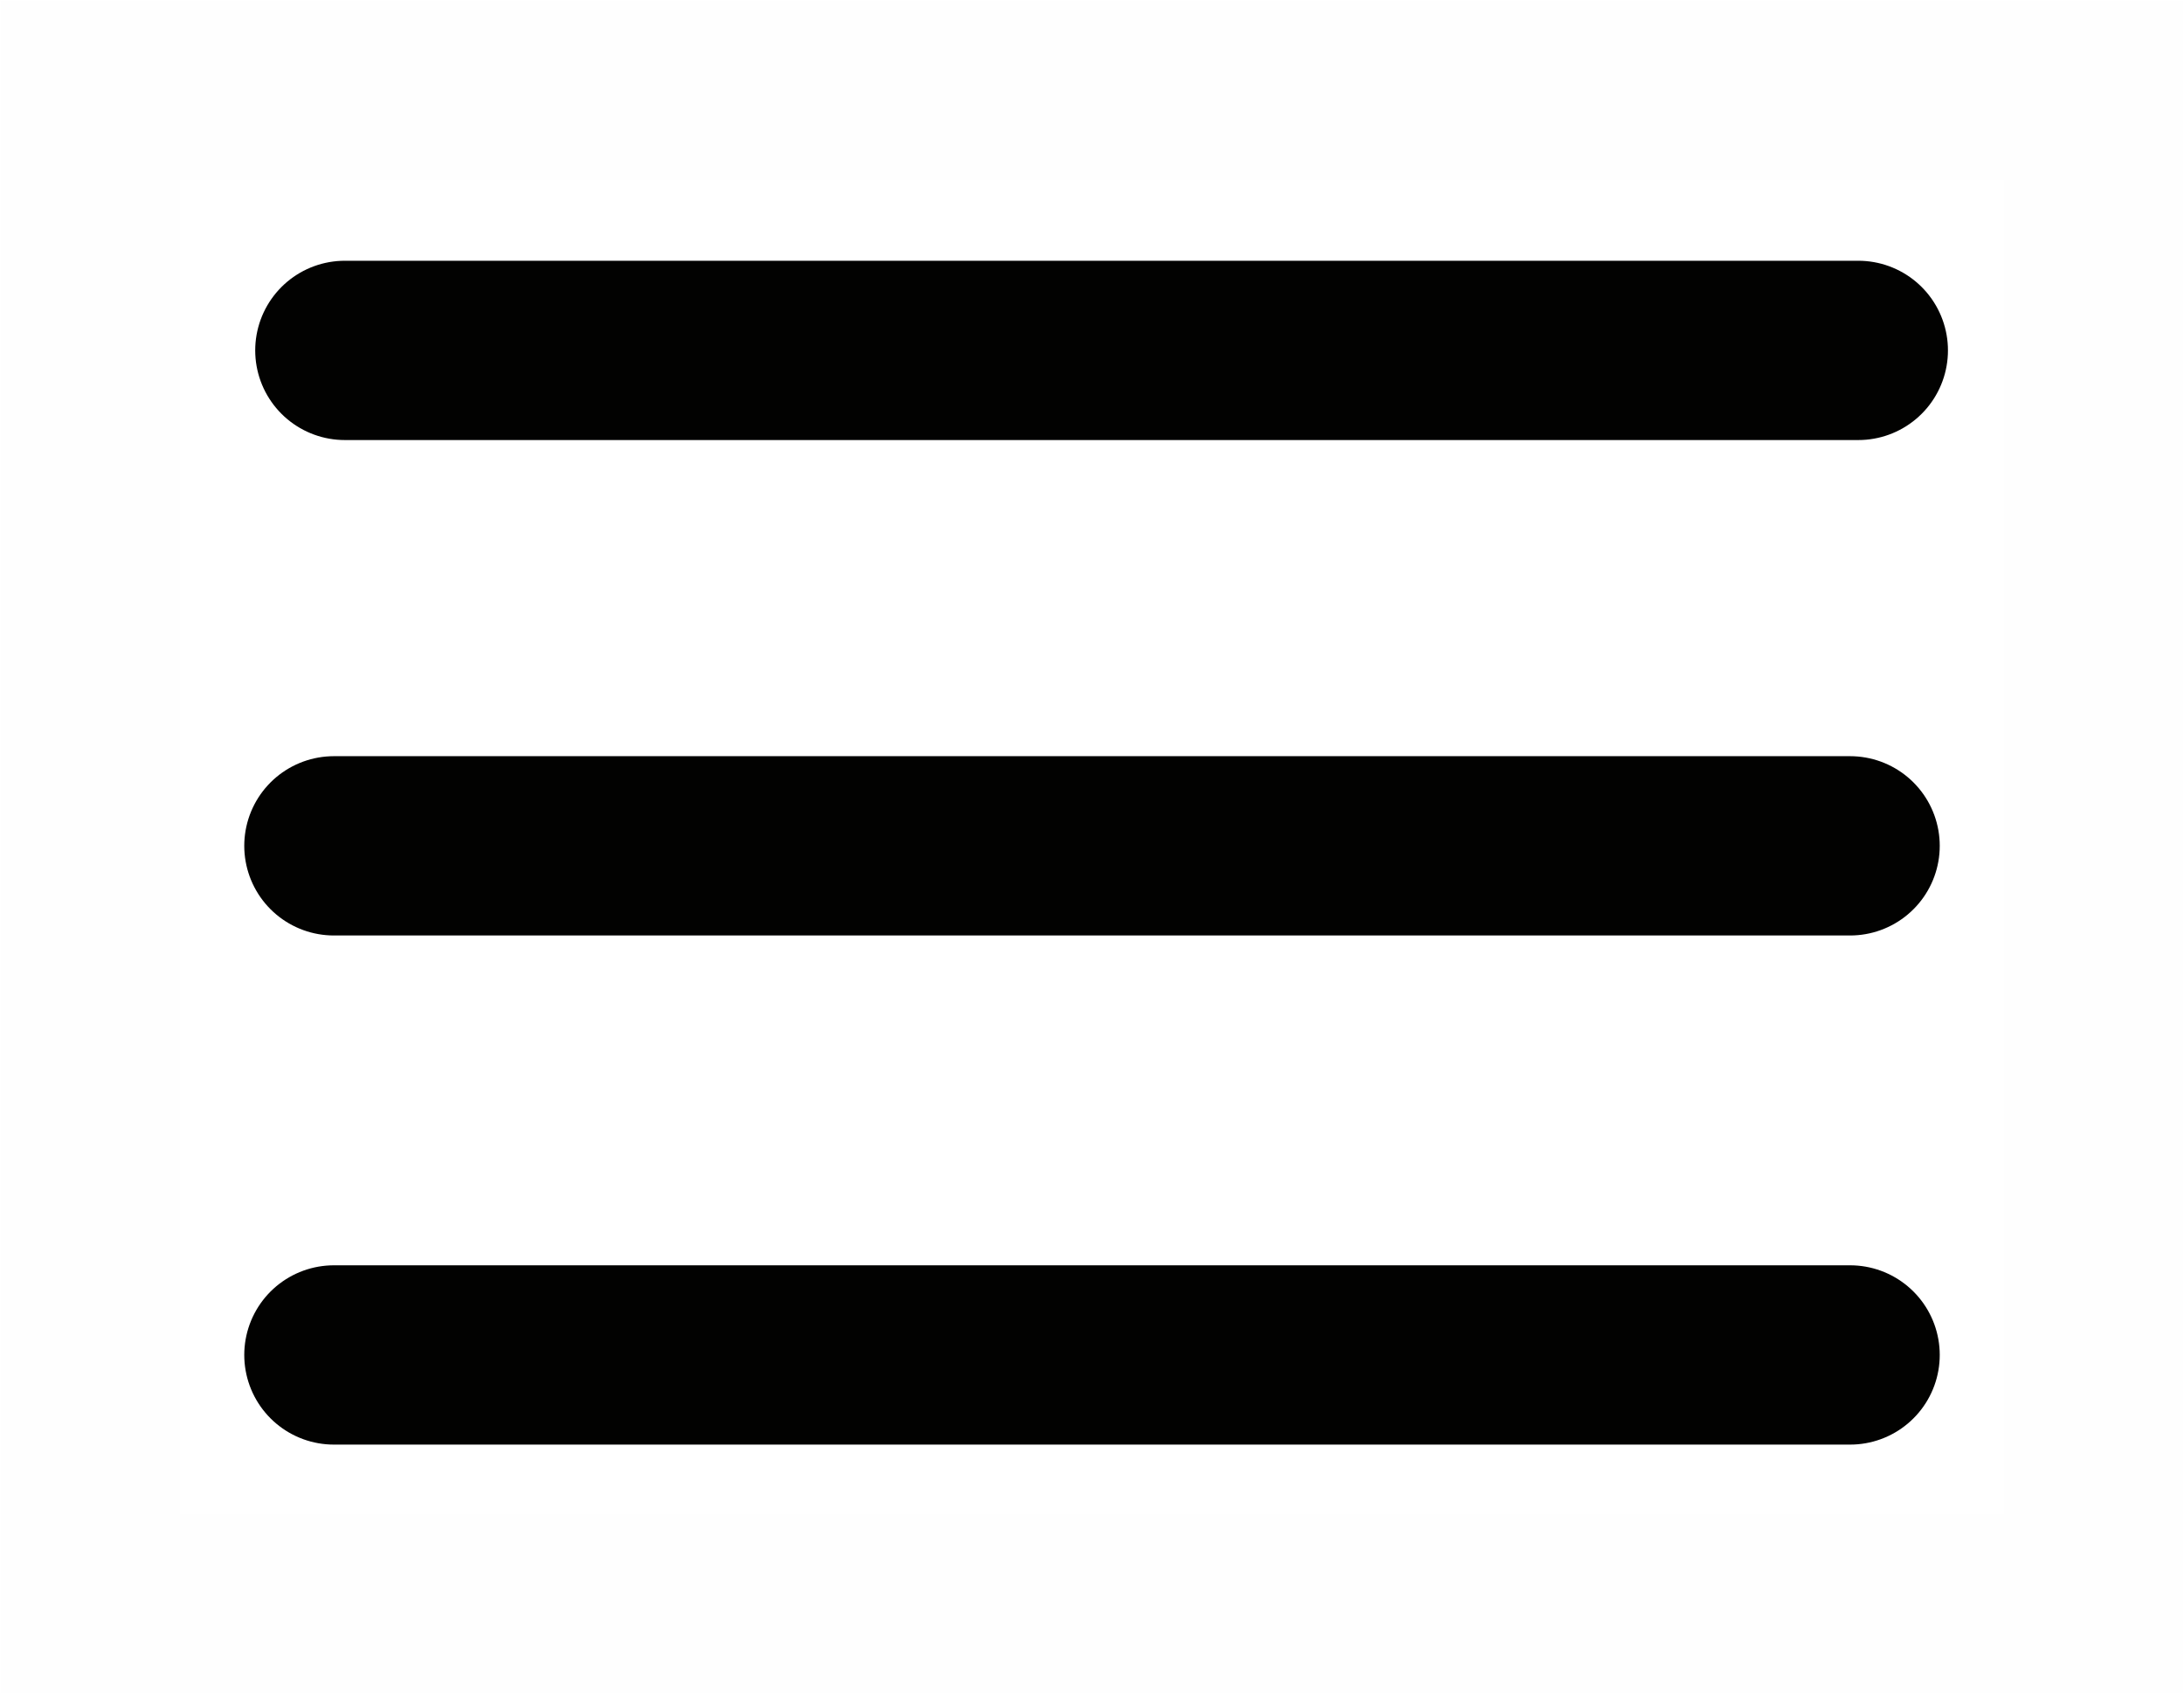
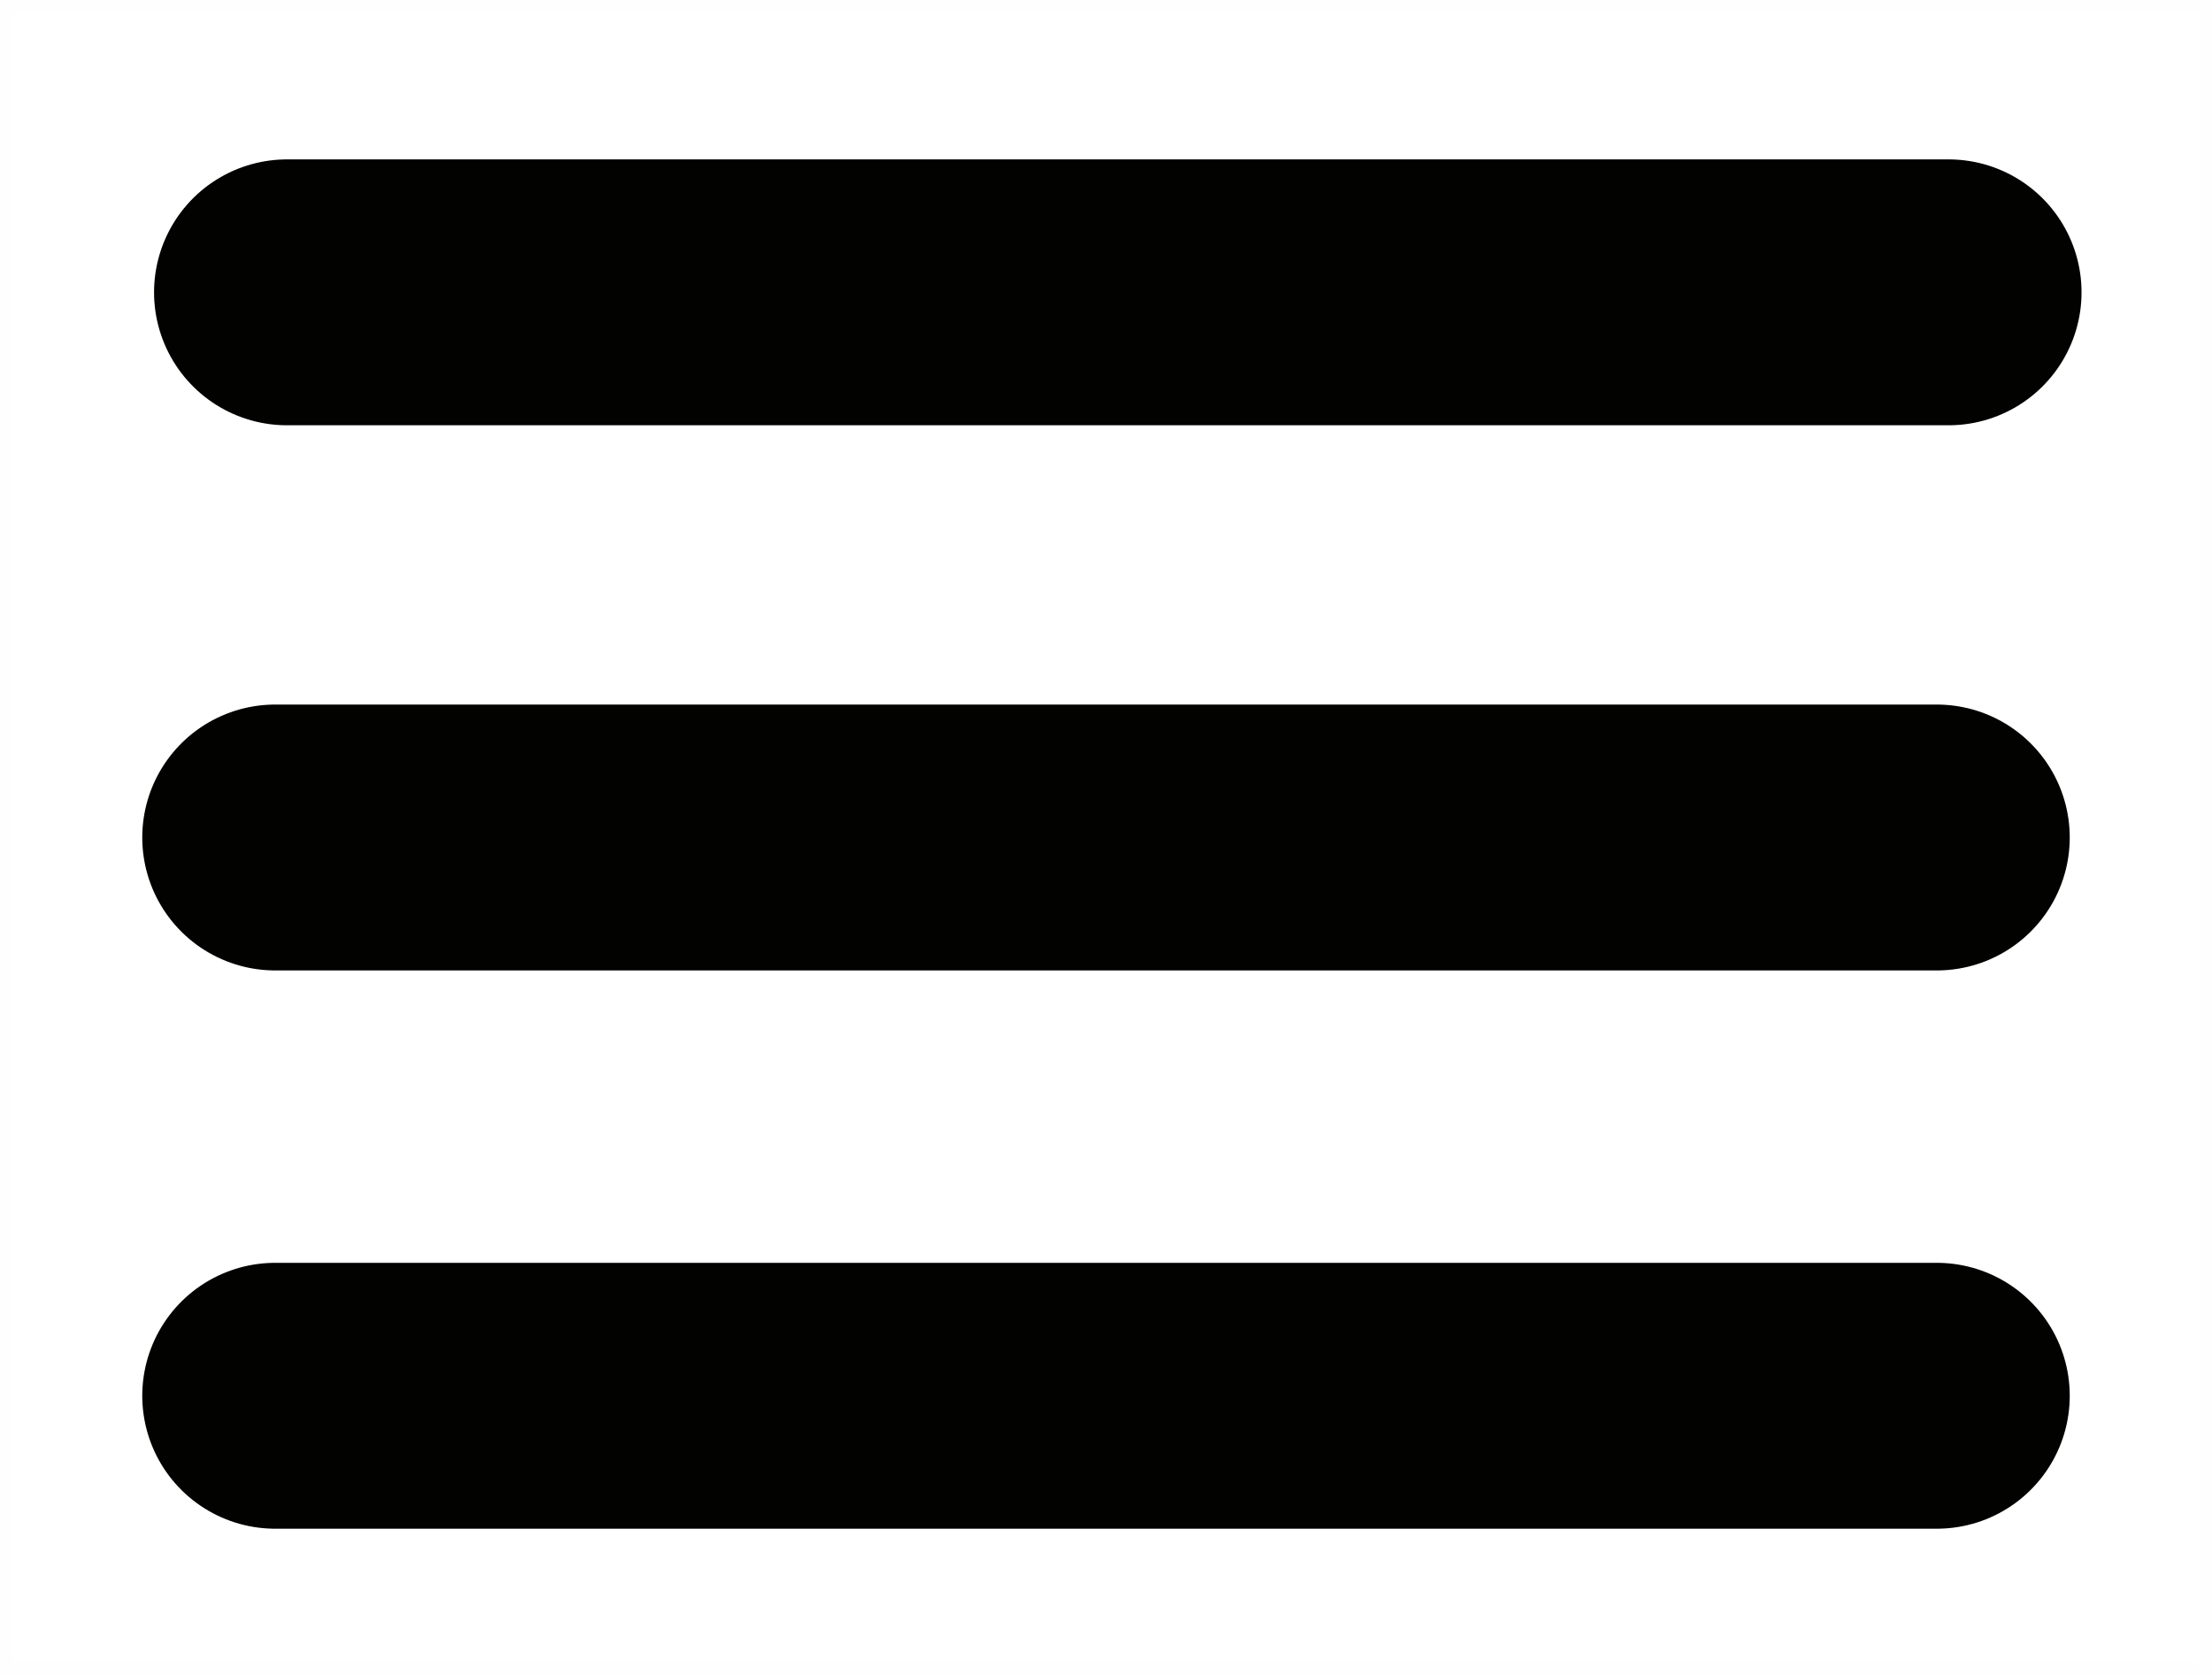
- <svg xmlns="http://www.w3.org/2000/svg" xml:space="preserve" width="121.788mm" height="94.474mm" version="1.1" style="shape-rendering:geometricPrecision; text-rendering:geometricPrecision; image-rendering:optimizeQuality; fill-rule:evenodd; clip-rule:evenodd" viewBox="0 0 798 619">
+ <svg xmlns="http://www.w3.org/2000/svg" xml:space="preserve" width="33.274mm" height="25.195mm" version="1.1" style="shape-rendering:geometricPrecision; text-rendering:geometricPrecision; image-rendering:optimizeQuality; fill-rule:evenodd; clip-rule:evenodd" viewBox="0 0 1688 1278">
  <defs>
    <style type="text/css">
   
-     .str0 {stroke:#FEFEFE;stroke-width:65.503;stroke-linecap:round}
-     .str1 {stroke:#020201;stroke-width:65.503;stroke-linecap:round;stroke-linejoin:round}
+     .str0 {stroke:#FEFEFE;stroke-width:10.144;stroke-linecap:round}
+     .str1 {stroke:#020201;stroke-width:202.888;stroke-linecap:round;stroke-linejoin:round}
    .fil0 {fill:none}
   
  </style>
  </defs>
  <g id="Layer_x0020_1">
-     <g id="_1842734834272">
-       <rect class="fil0 str0" x="33" y="33" width="732" height="553" />
-       <line class="fil0 str1" x1="126" y1="128" x2="679" y2="128" />
-       <line class="fil0 str1" x1="122" y1="309" x2="676" y2="309" />
-       <line class="fil0 str1" x1="122" y1="495" x2="676" y2="495" />
-     </g>
+     <rect class="fil0 str0" x="5" y="5" width="1678" height="1268" />
+     <line class="fil0 str1" x1="219" y1="223" x2="1487" y2="223" />
+     <line class="fil0 str1" x1="210" y1="639" x2="1478" y2="639" />
+     <line class="fil0 str1" x1="210" y1="1065" x2="1478" y2="1065" />
  </g>
</svg>
